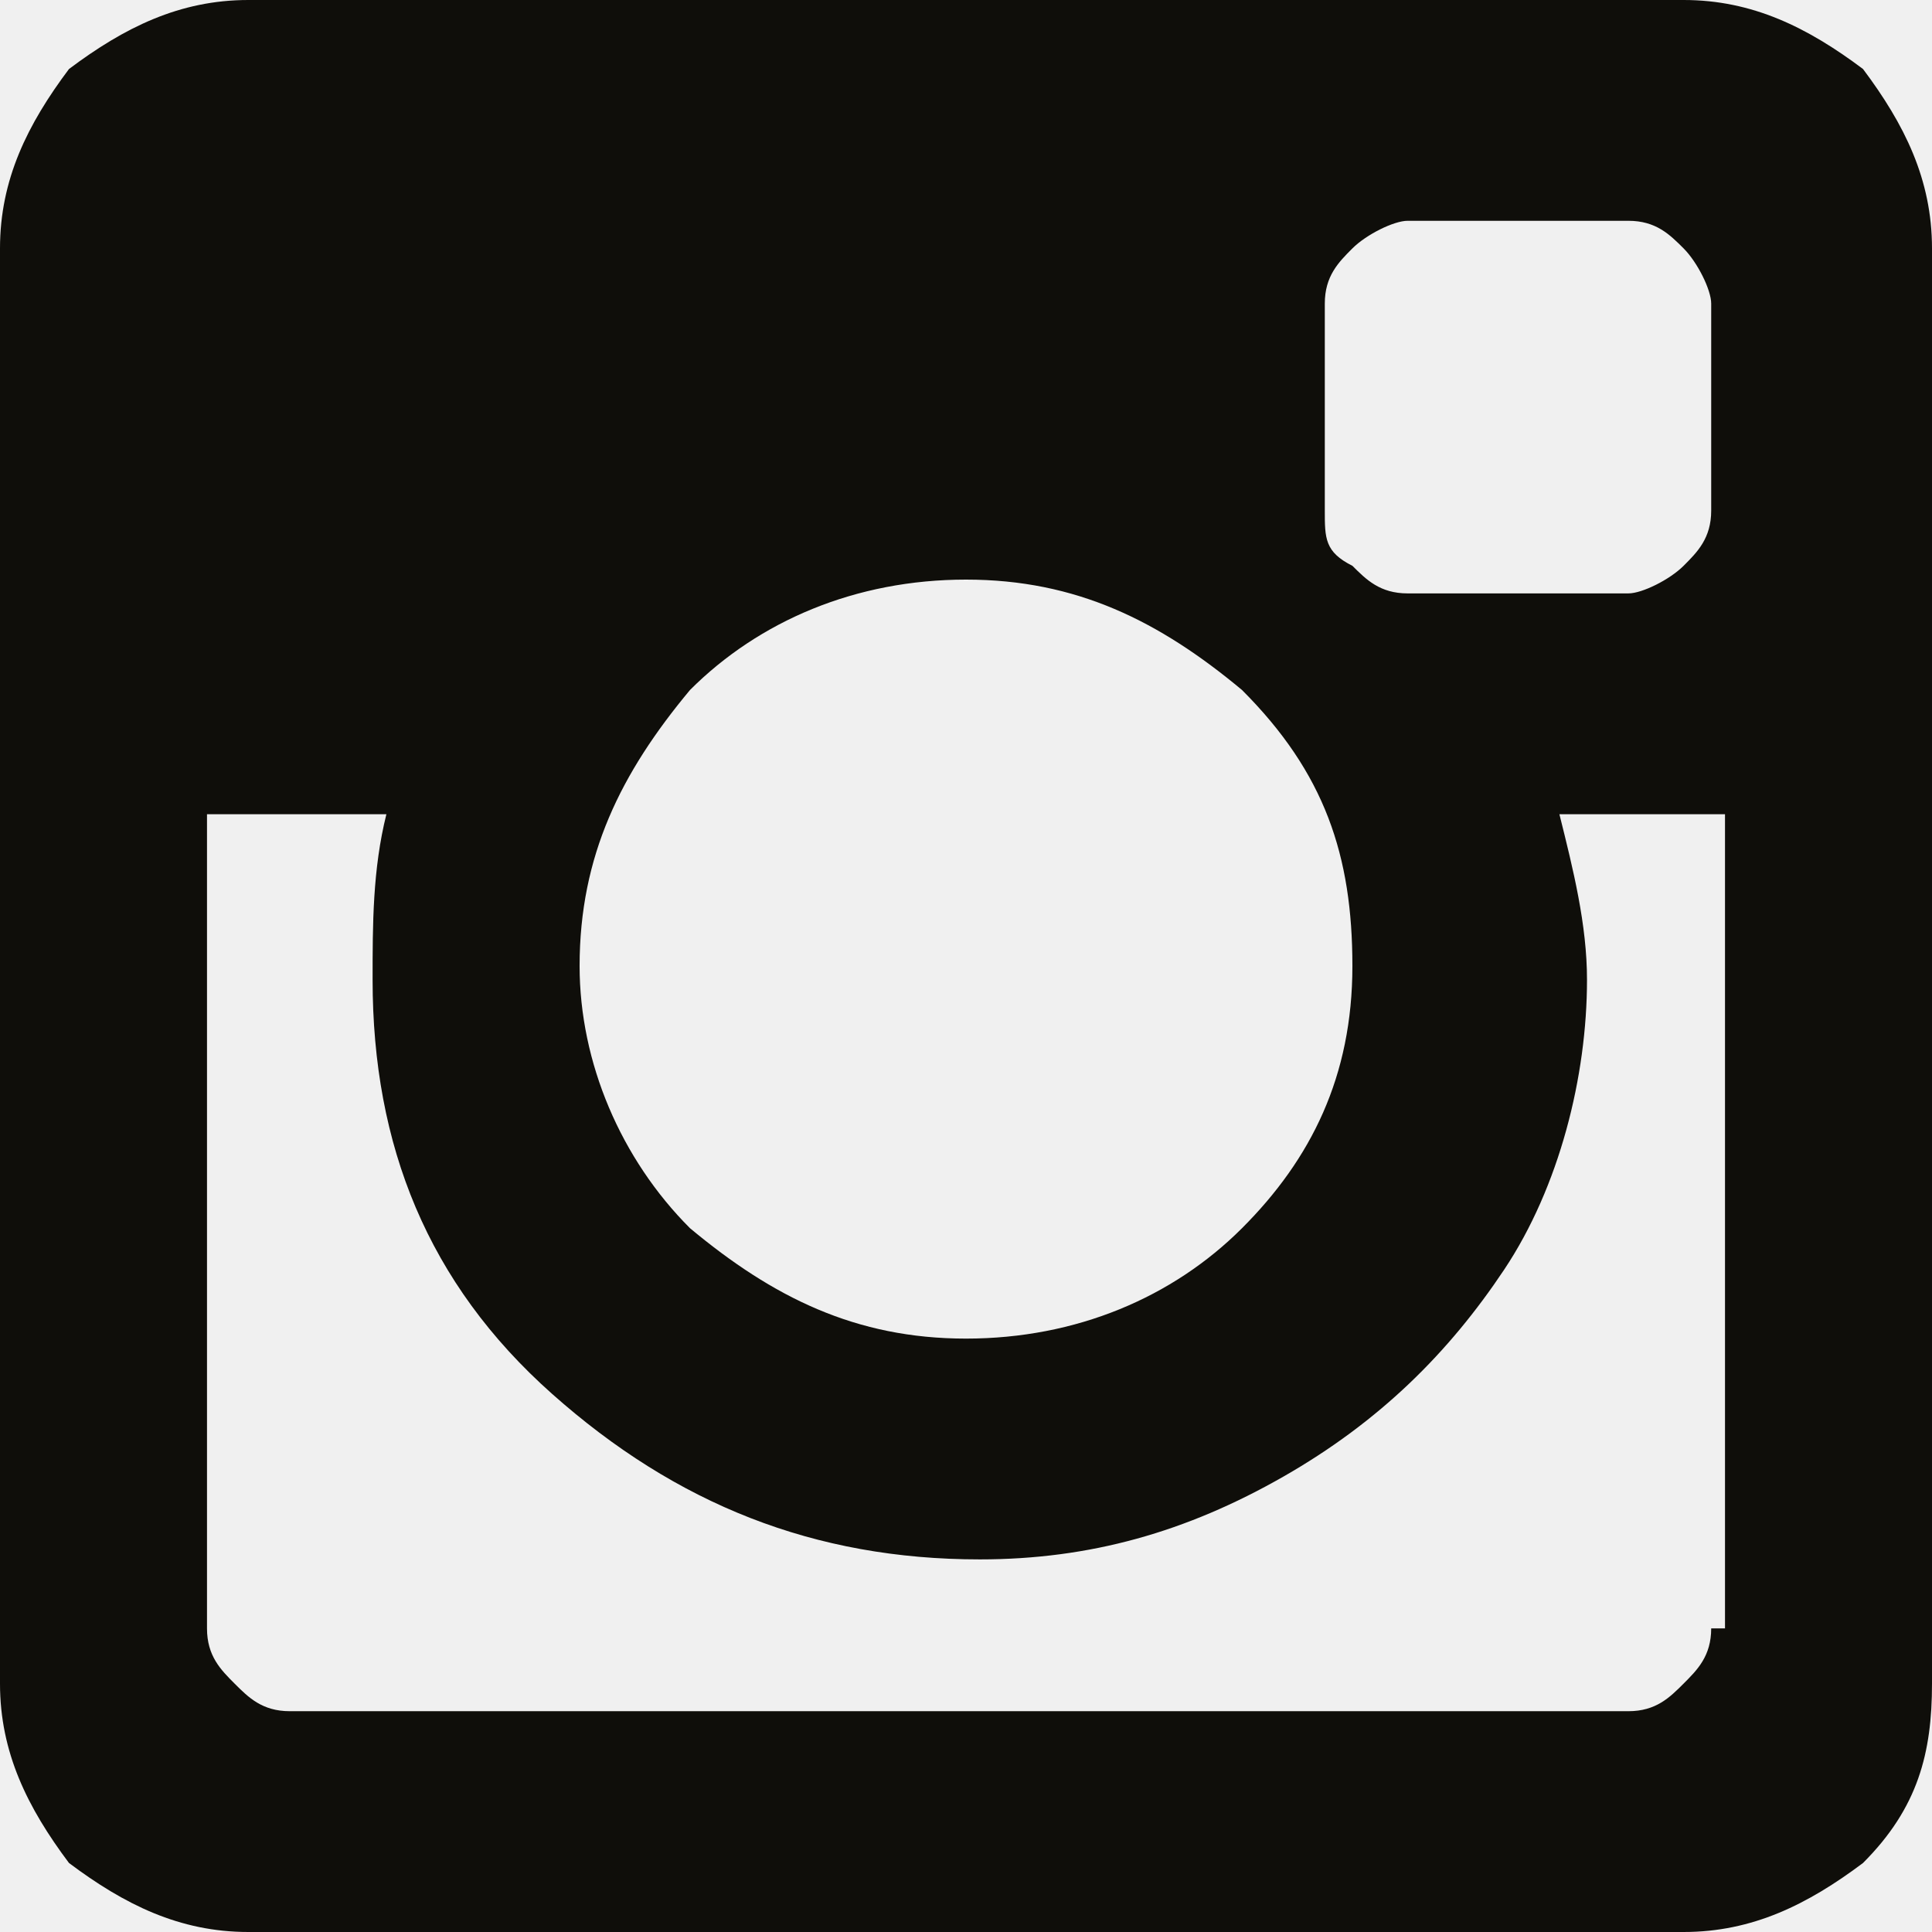
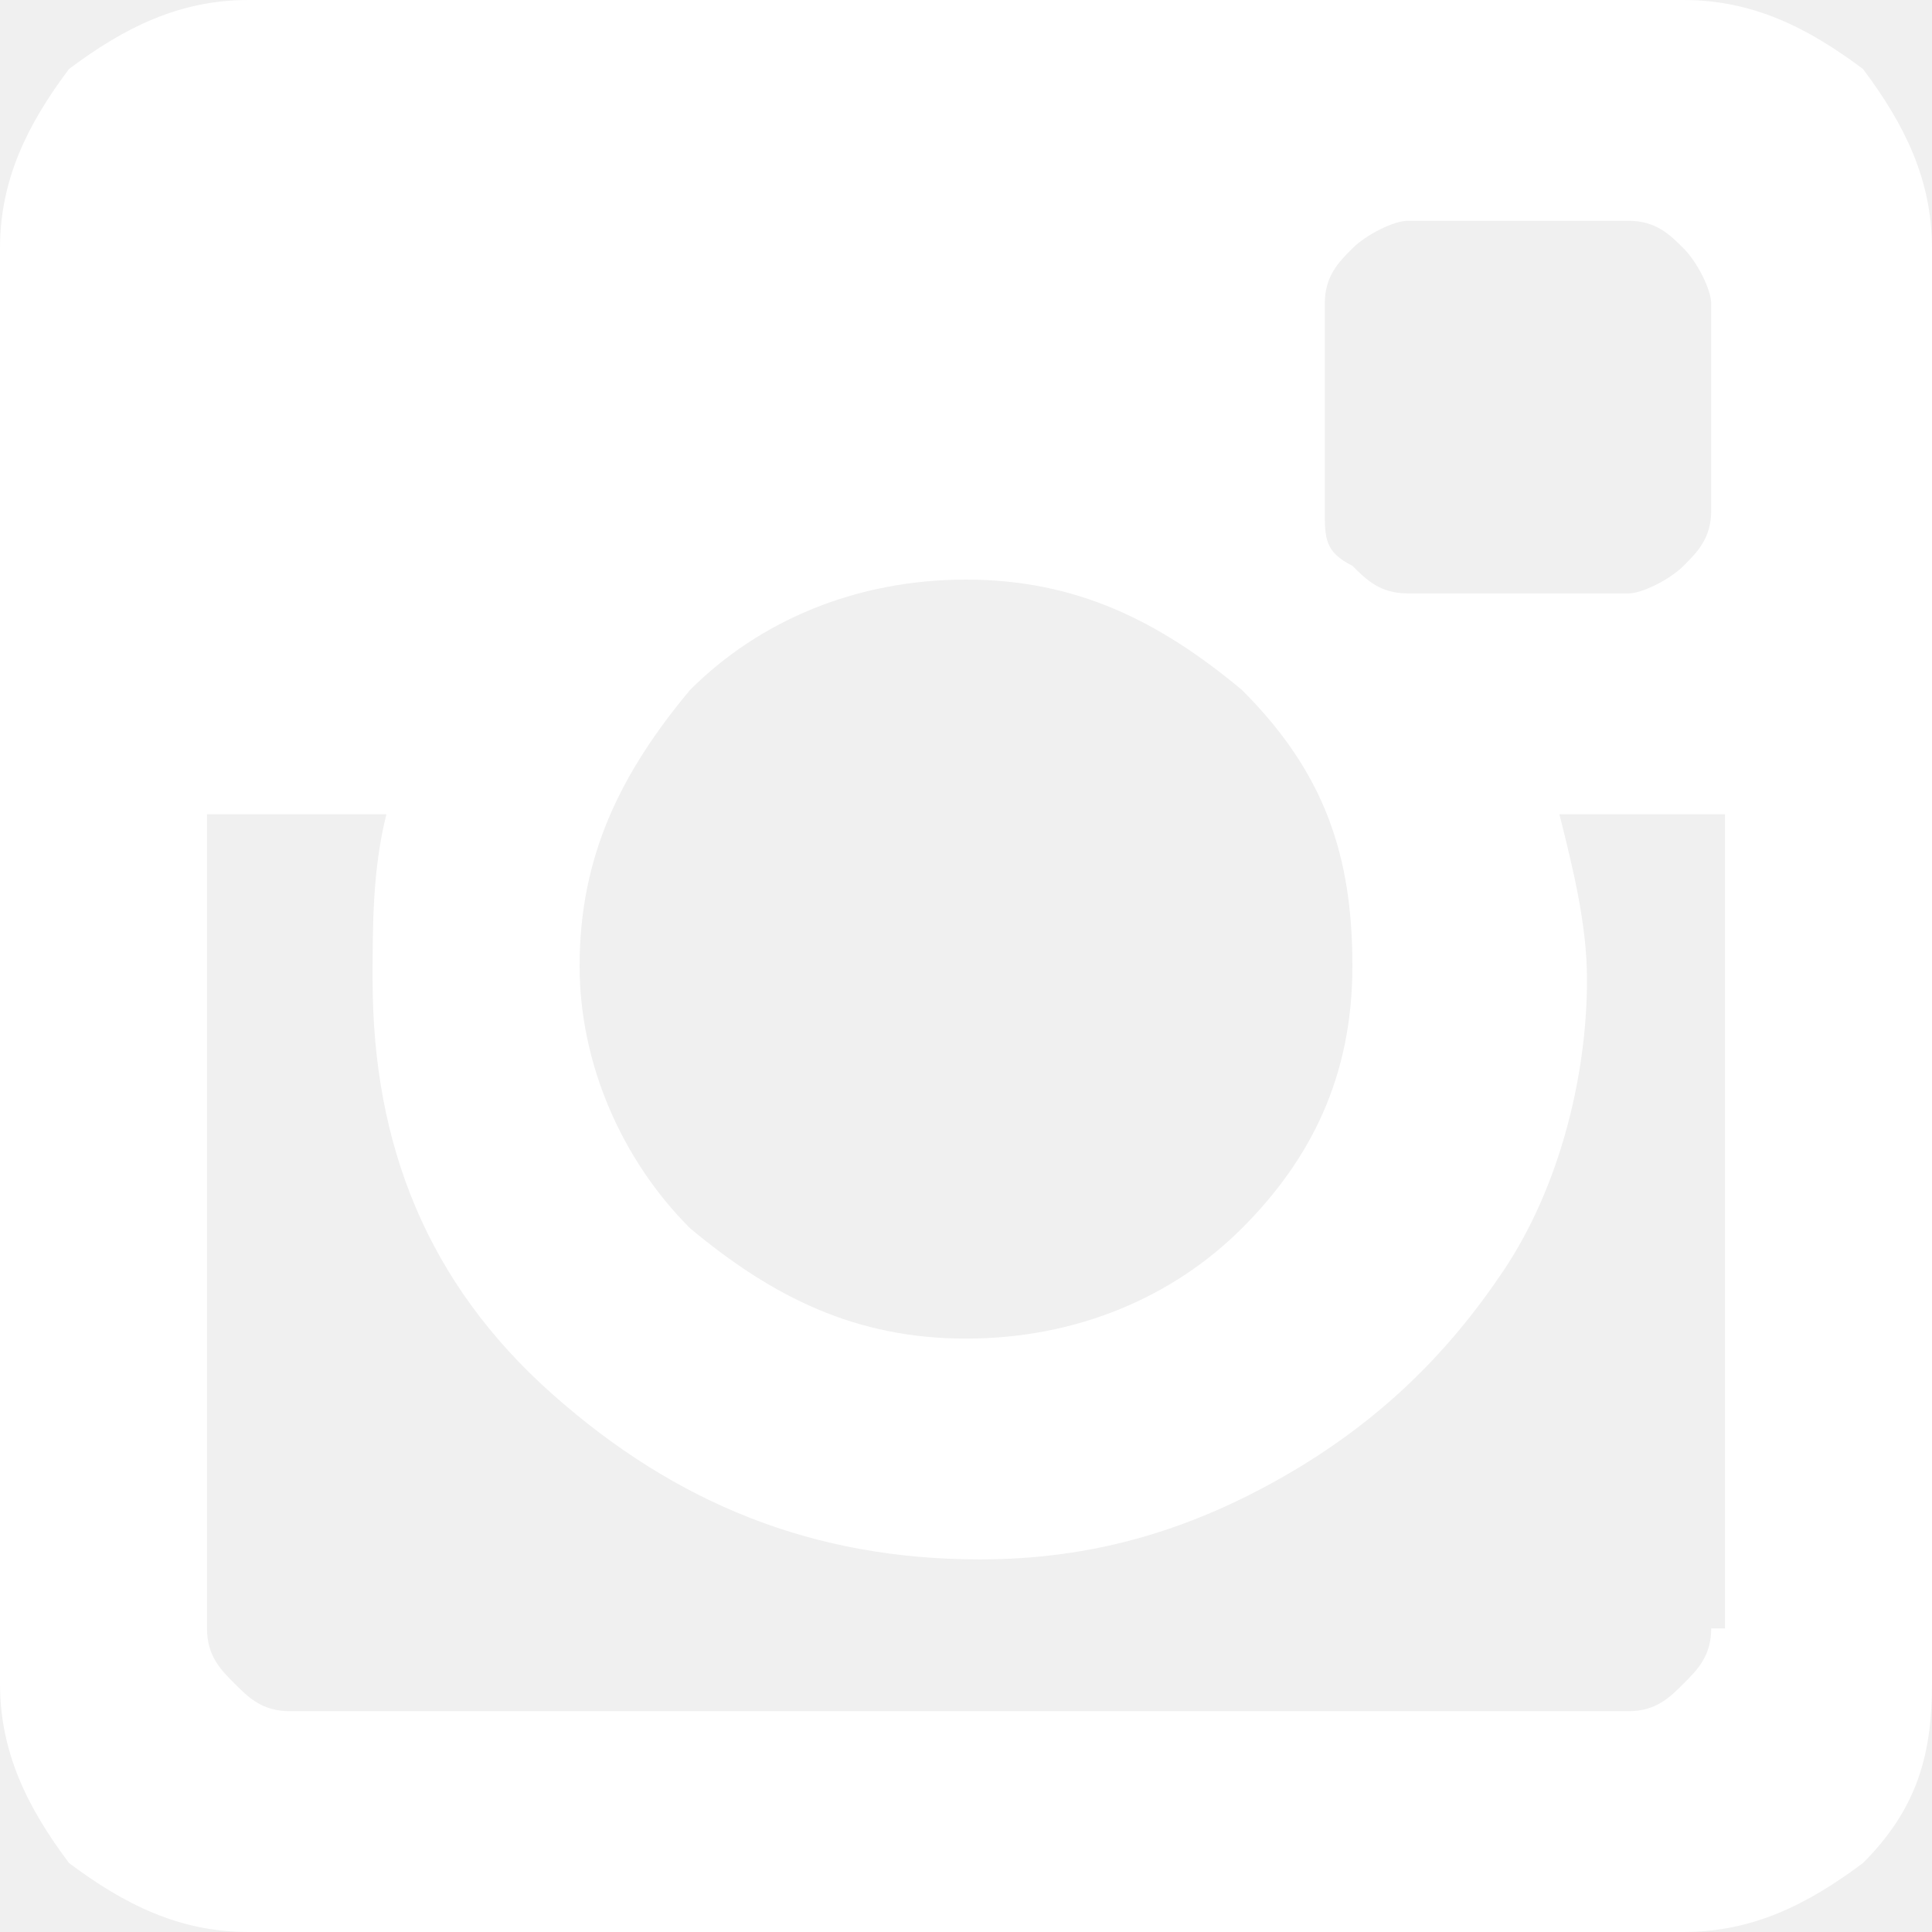
- <svg xmlns="http://www.w3.org/2000/svg" version="1.1" id="Layer_1" x="0px" y="0px" viewBox="0 0 14 14" enable-background="new 0 0 14 14" xml:space="preserve">
-   <path fill="#0F0E0A" d="M13.5,0.5C13.1,0.2,12.7,0,12.2,0H1.8C1.3,0,0.9,0.2,0.5,0.5C0.2,0.9,0,1.3,0,1.8v10.4  c0,0.5,0.2,0.9,0.5,1.3C0.9,13.8,1.3,14,1.8,14h10.4c0.5,0,0.9-0.2,1.3-0.5c0.4-0.4,0.5-0.8,0.5-1.3V1.8C14,1.3,13.8,0.9,13.5,0.5z   M5,5c0.5-0.5,1.2-0.8,2-0.8c0.8,0,1.4,0.3,2,0.8C9.6,5.6,9.8,6.2,9.8,7c0,0.8-0.3,1.4-0.8,1.9C8.5,9.4,7.8,9.7,7,9.7  c-0.8,0-1.4-0.3-2-0.8C4.5,8.4,4.2,7.7,4.2,7C4.2,6.2,4.5,5.6,5,5z M12.4,11.8c0,0.2-0.1,0.3-0.2,0.4c-0.1,0.1-0.2,0.2-0.4,0.2H2.1  c-0.2,0-0.3-0.1-0.4-0.2c-0.1-0.1-0.2-0.2-0.2-0.4V5.9h1.3C2.7,6.3,2.7,6.7,2.7,7.1c0,1.2,0.4,2.2,1.3,3c0.9,0.8,1.9,1.2,3.1,1.2  c0.8,0,1.5-0.2,2.2-0.6c0.7-0.4,1.2-0.9,1.6-1.5c0.4-0.6,0.6-1.4,0.6-2.1c0-0.4-0.1-0.8-0.2-1.2h1.2V11.8L12.4,11.8z M12.4,3.7  c0,0.2-0.1,0.3-0.2,0.4c-0.1,0.1-0.3,0.2-0.4,0.2h-1.6c-0.2,0-0.3-0.1-0.4-0.2C9.6,4,9.6,3.9,9.6,3.7V2.2c0-0.2,0.1-0.3,0.2-0.4  c0.1-0.1,0.3-0.2,0.4-0.2h1.6c0.2,0,0.3,0.1,0.4,0.2c0.1,0.1,0.2,0.3,0.2,0.4V3.7z" />
+ <svg xmlns="http://www.w3.org/2000/svg" version="1.1" width="14px" id="Layer_1" x="0px" y="0px" viewBox="0 0 14 14" enable-background="new 0 0 14 14" xml:space="preserve">
+   <path fill="#fff" d="M13.5,0.5C13.1,0.2,12.7,0,12.2,0H1.8C1.3,0,0.9,0.2,0.5,0.5C0.2,0.9,0,1.3,0,1.8v10.4  c0,0.5,0.2,0.9,0.5,1.3C0.9,13.8,1.3,14,1.8,14h10.4c0.5,0,0.9-0.2,1.3-0.5c0.4-0.4,0.5-0.8,0.5-1.3V1.8C14,1.3,13.8,0.9,13.5,0.5z   M5,5c0.5-0.5,1.2-0.8,2-0.8c0.8,0,1.4,0.3,2,0.8C9.6,5.6,9.8,6.2,9.8,7c0,0.8-0.3,1.4-0.8,1.9C8.5,9.4,7.8,9.7,7,9.7  c-0.8,0-1.4-0.3-2-0.8C4.5,8.4,4.2,7.7,4.2,7C4.2,6.2,4.5,5.6,5,5z M12.4,11.8c0,0.2-0.1,0.3-0.2,0.4c-0.1,0.1-0.2,0.2-0.4,0.2H2.1  c-0.2,0-0.3-0.1-0.4-0.2c-0.1-0.1-0.2-0.2-0.2-0.4V5.9h1.3C2.7,6.3,2.7,6.7,2.7,7.1c0,1.2,0.4,2.2,1.3,3c0.9,0.8,1.9,1.2,3.1,1.2  c0.8,0,1.5-0.2,2.2-0.6c0.7-0.4,1.2-0.9,1.6-1.5c0.4-0.6,0.6-1.4,0.6-2.1c0-0.4-0.1-0.8-0.2-1.2h1.2V11.8L12.4,11.8z M12.4,3.7  c0,0.2-0.1,0.3-0.2,0.4c-0.1,0.1-0.3,0.2-0.4,0.2h-1.6c-0.2,0-0.3-0.1-0.4-0.2C9.6,4,9.6,3.9,9.6,3.7V2.2c0-0.2,0.1-0.3,0.2-0.4  c0.1-0.1,0.3-0.2,0.4-0.2h1.6c0.2,0,0.3,0.1,0.4,0.2c0.1,0.1,0.2,0.3,0.2,0.4V3.7z" />
</svg>
